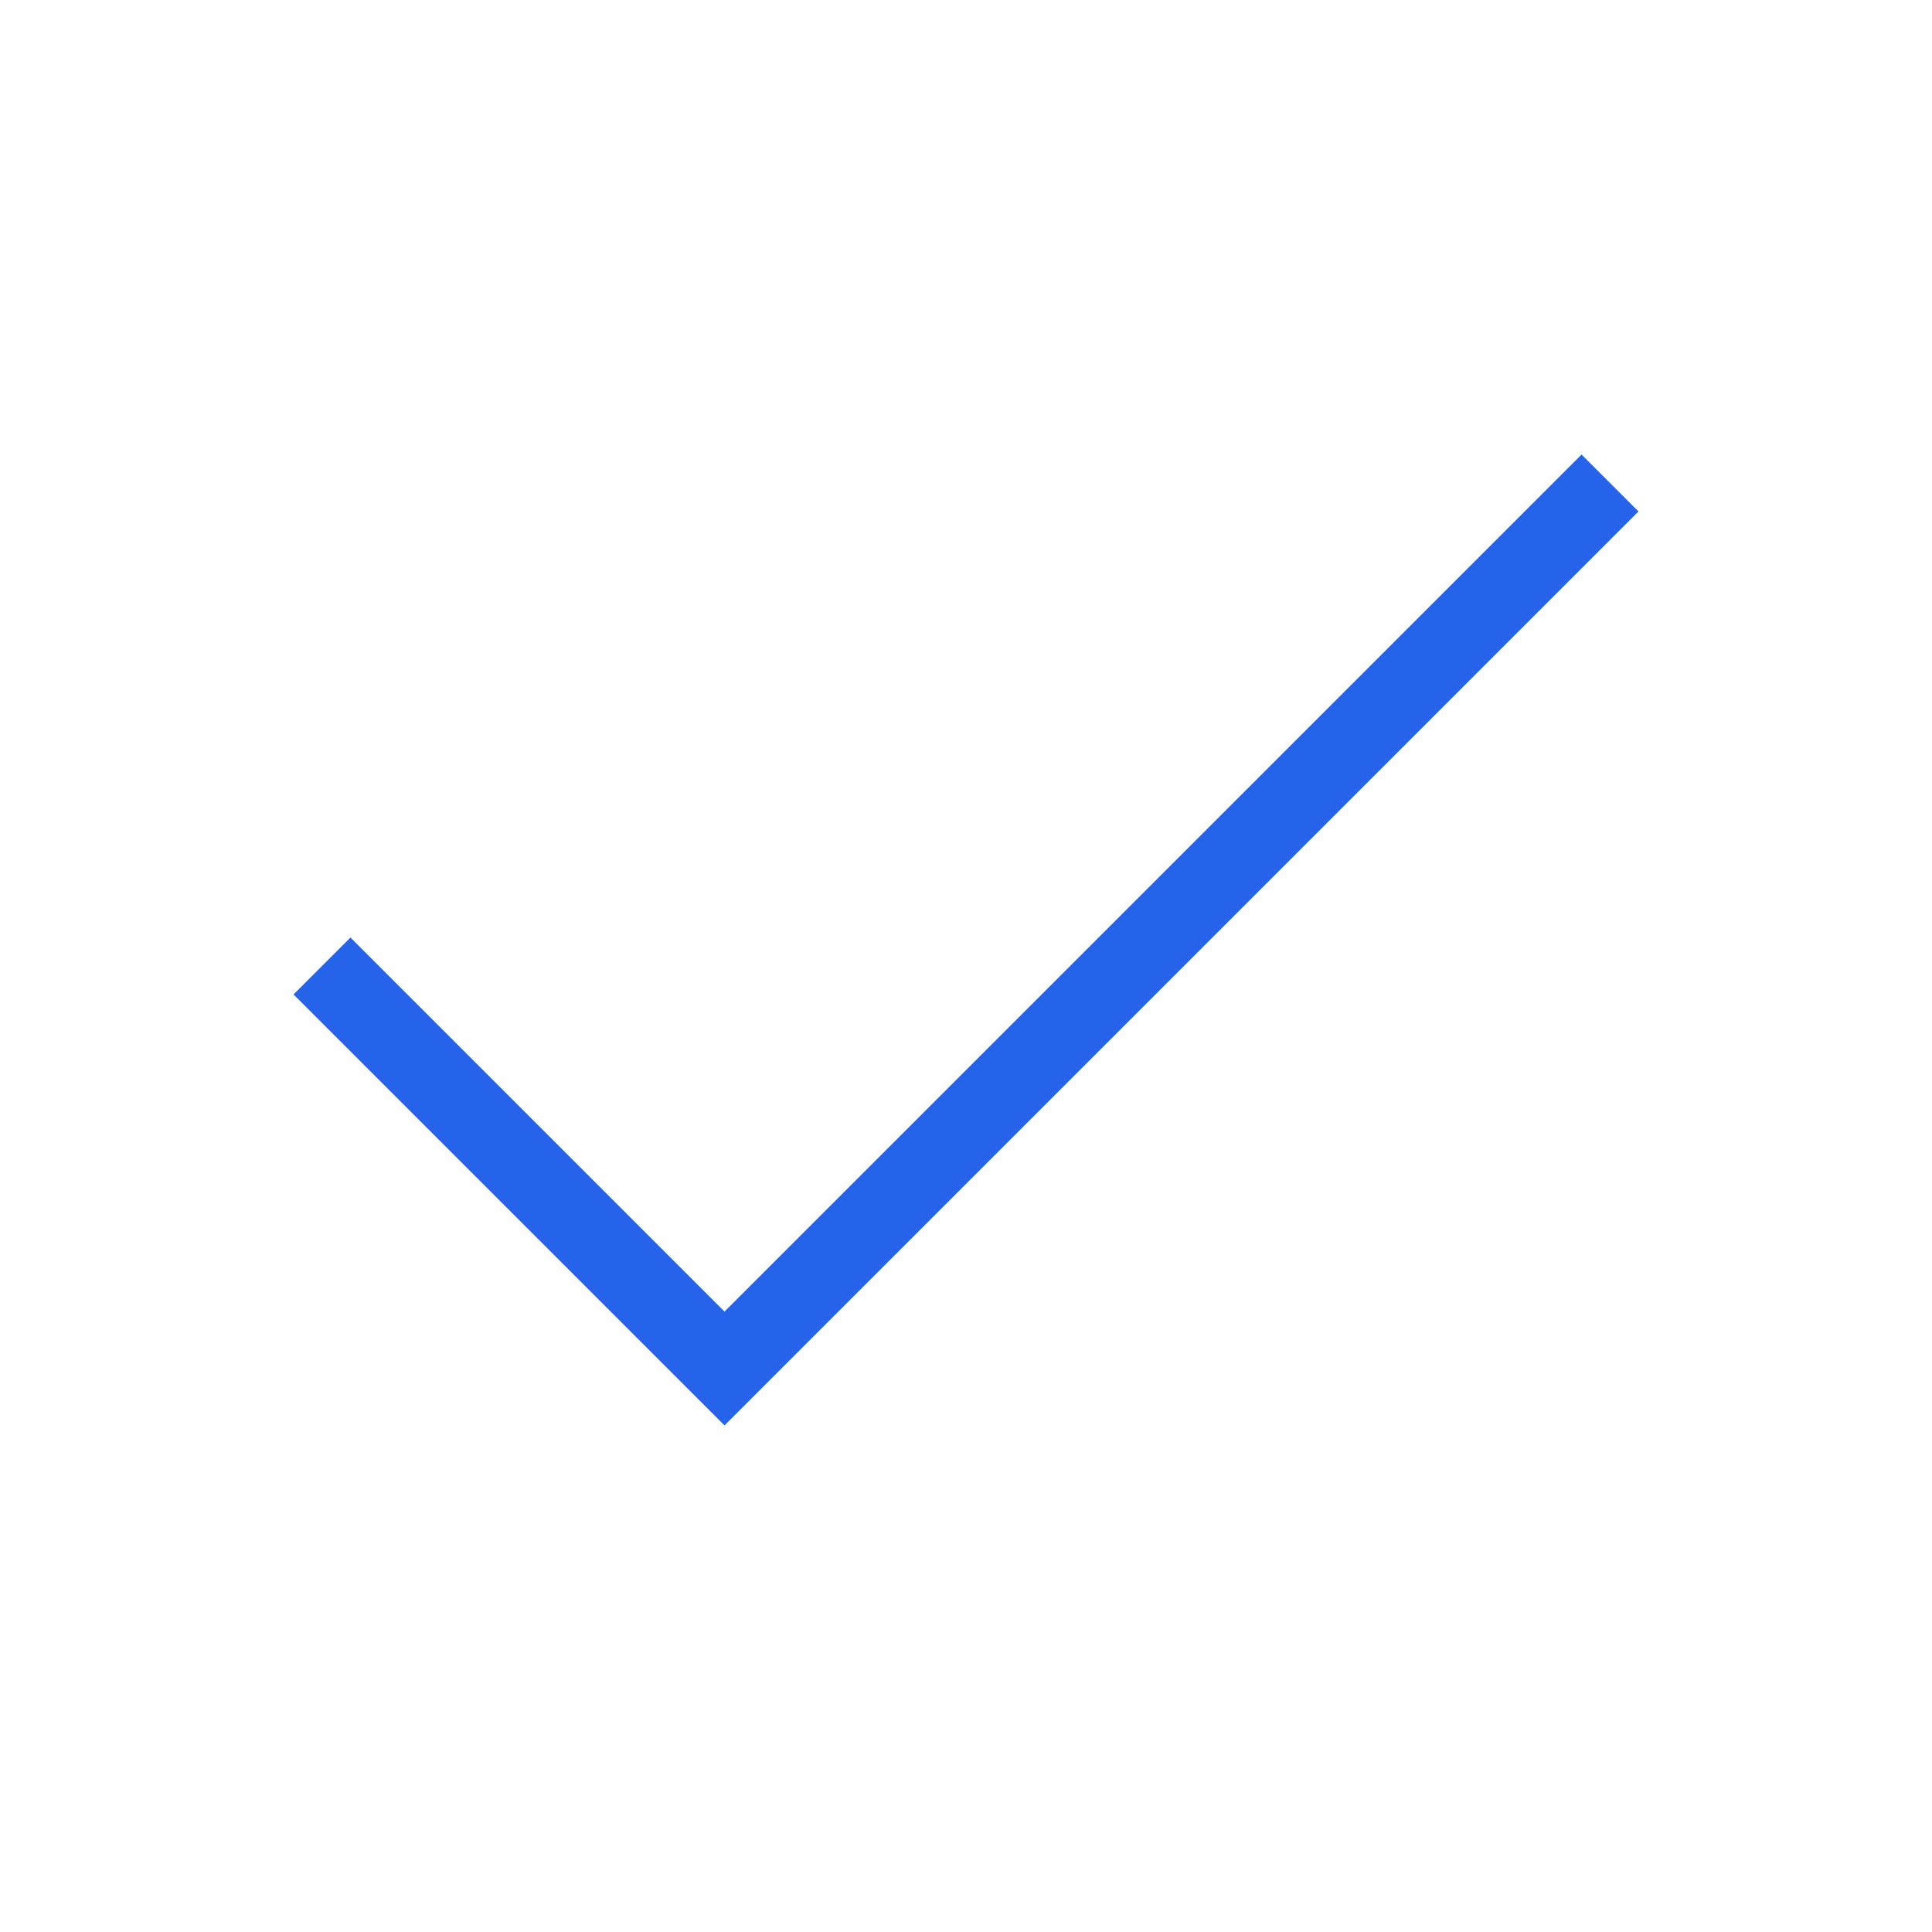
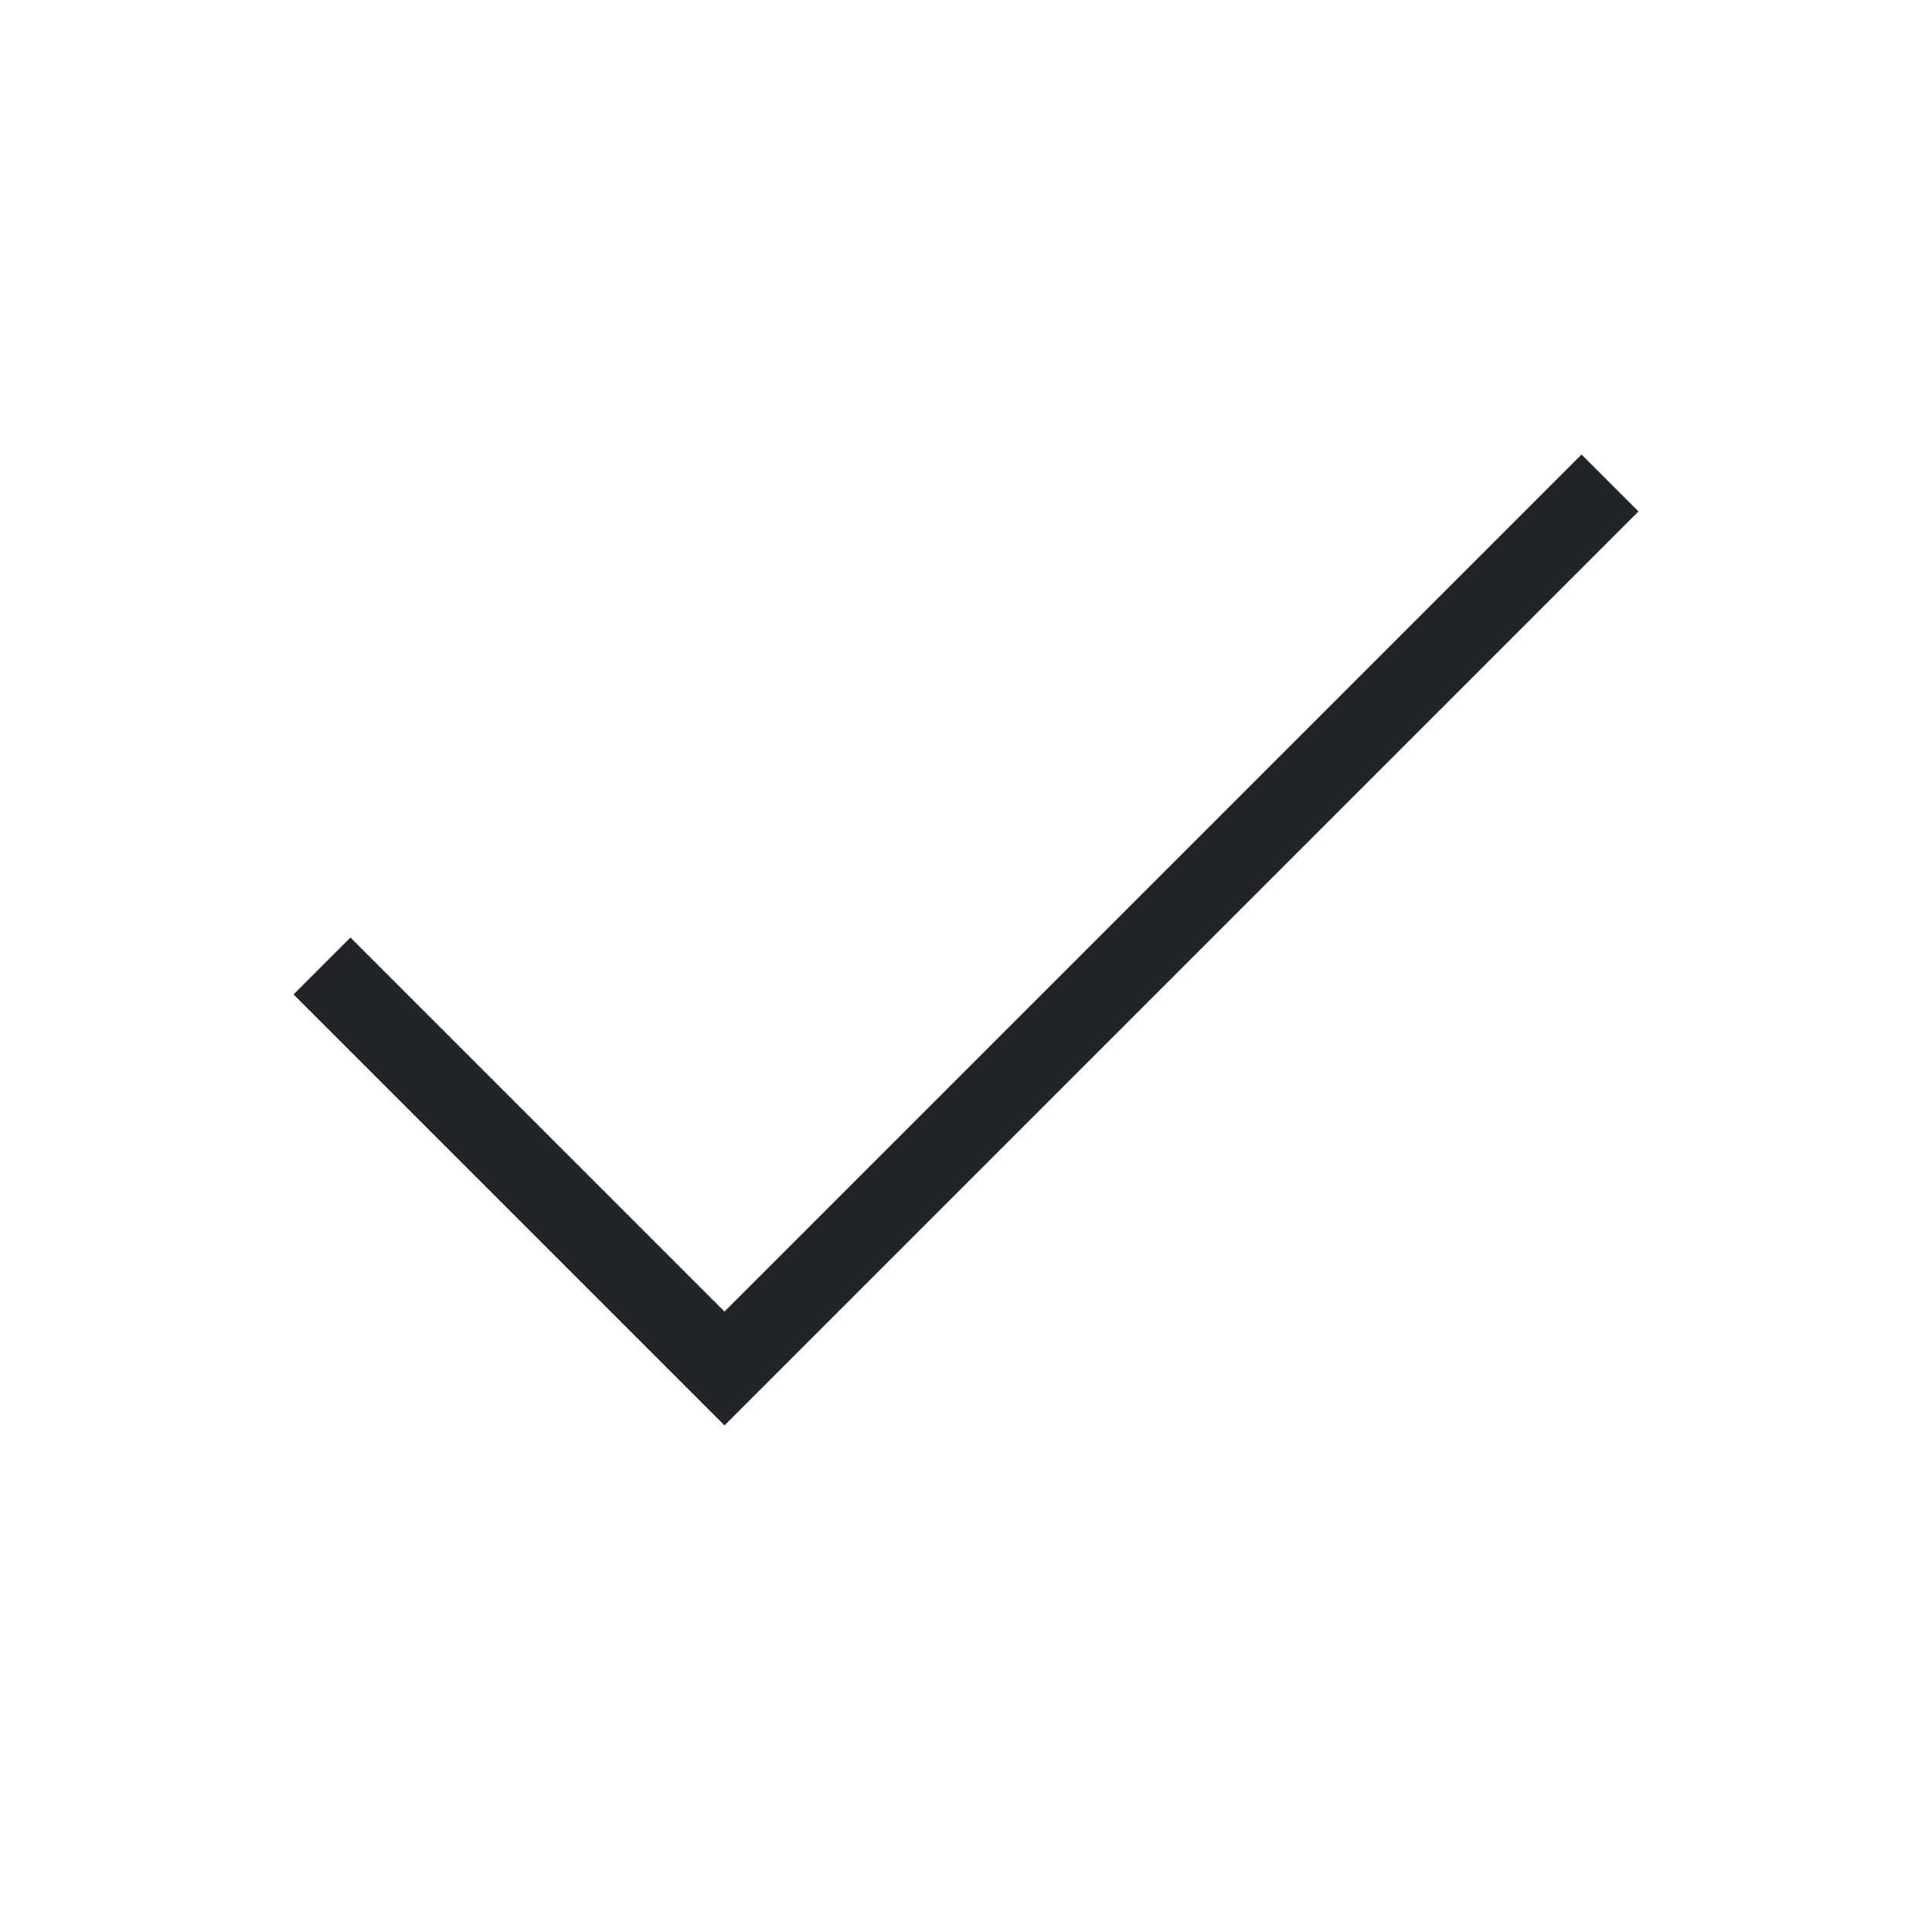
- <svg xmlns="http://www.w3.org/2000/svg" fill="none" shapeRendering="geometricPrecision" stroke="#2563eb" strokeLinecap="round" strokeLinejoin="round" strokeWidth="1.5" viewBox="0 0 24 24" width="14" height="14" version="1.1" id="svg4">
+ <svg xmlns="http://www.w3.org/2000/svg" fill="none" shapeRendering="geometricPrecision" stroke="#212529" strokeLinecap="round" strokeLinejoin="round" strokeWidth="2" viewBox="0 0 24 24" width="15" height="15" version="1.1" id="svg4">
  <defs id="defs8" />
  <path d="M20 6L9 17l-5-5" id="path2" />
</svg>
